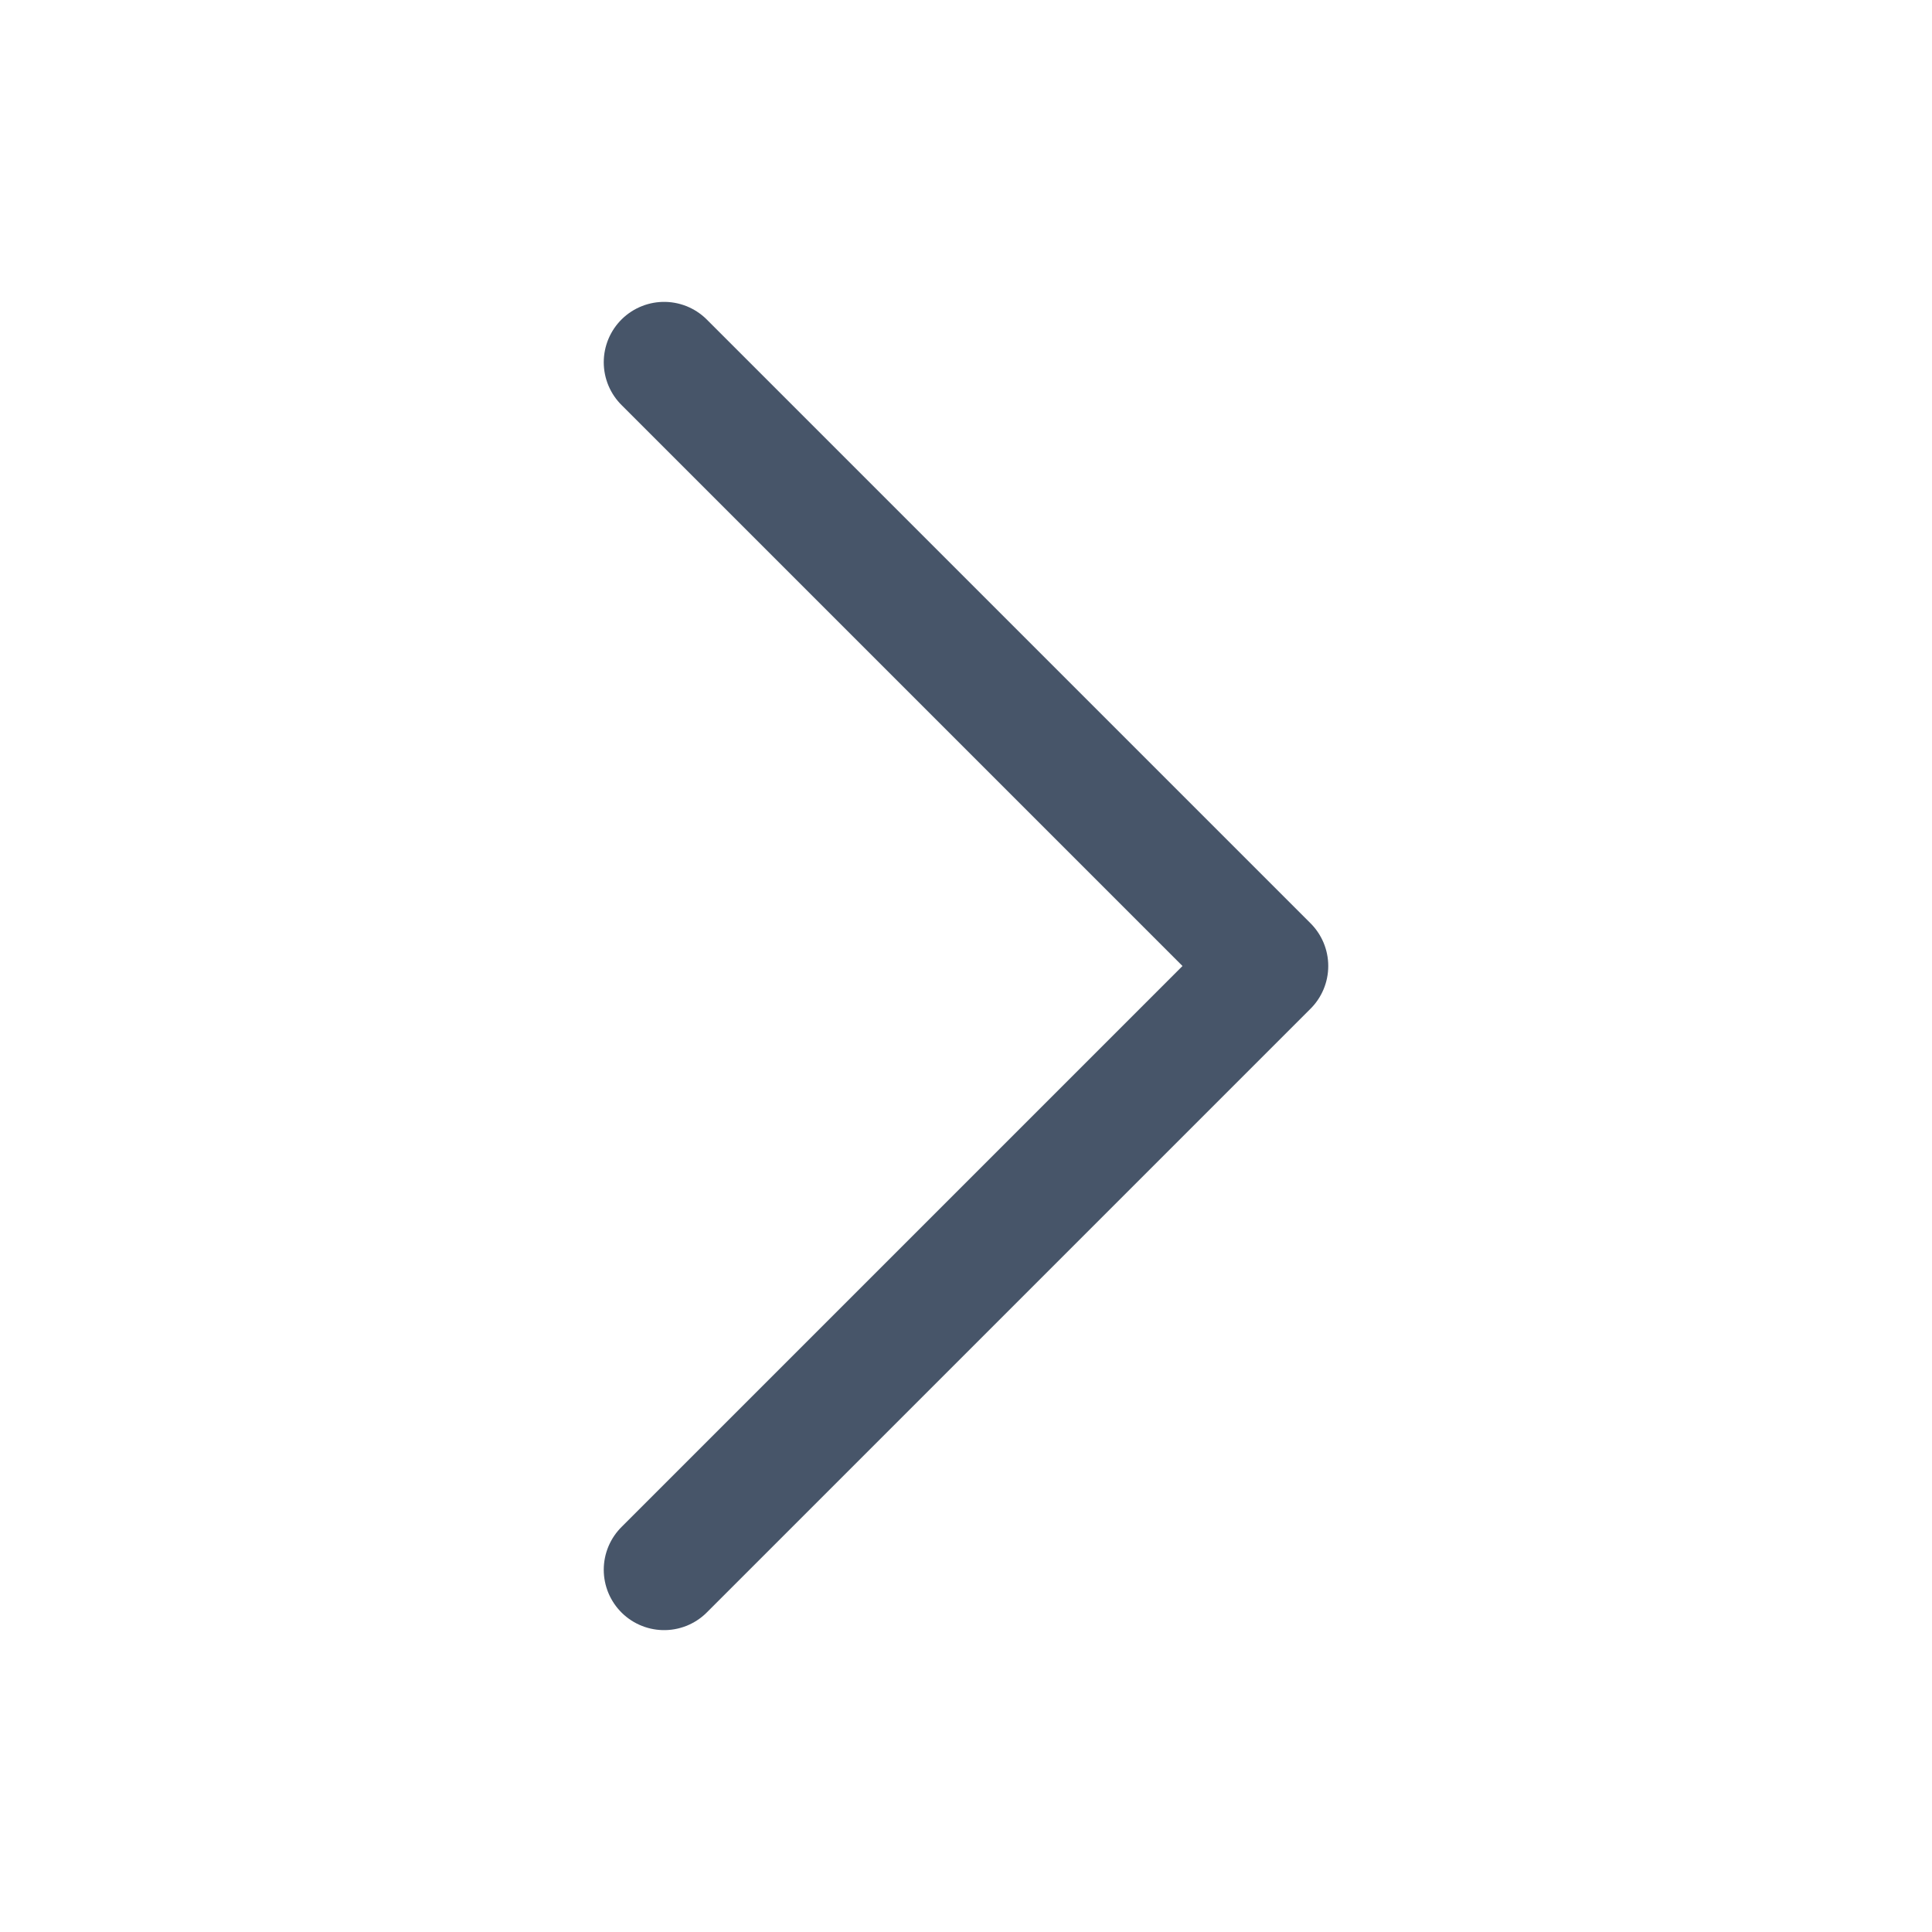
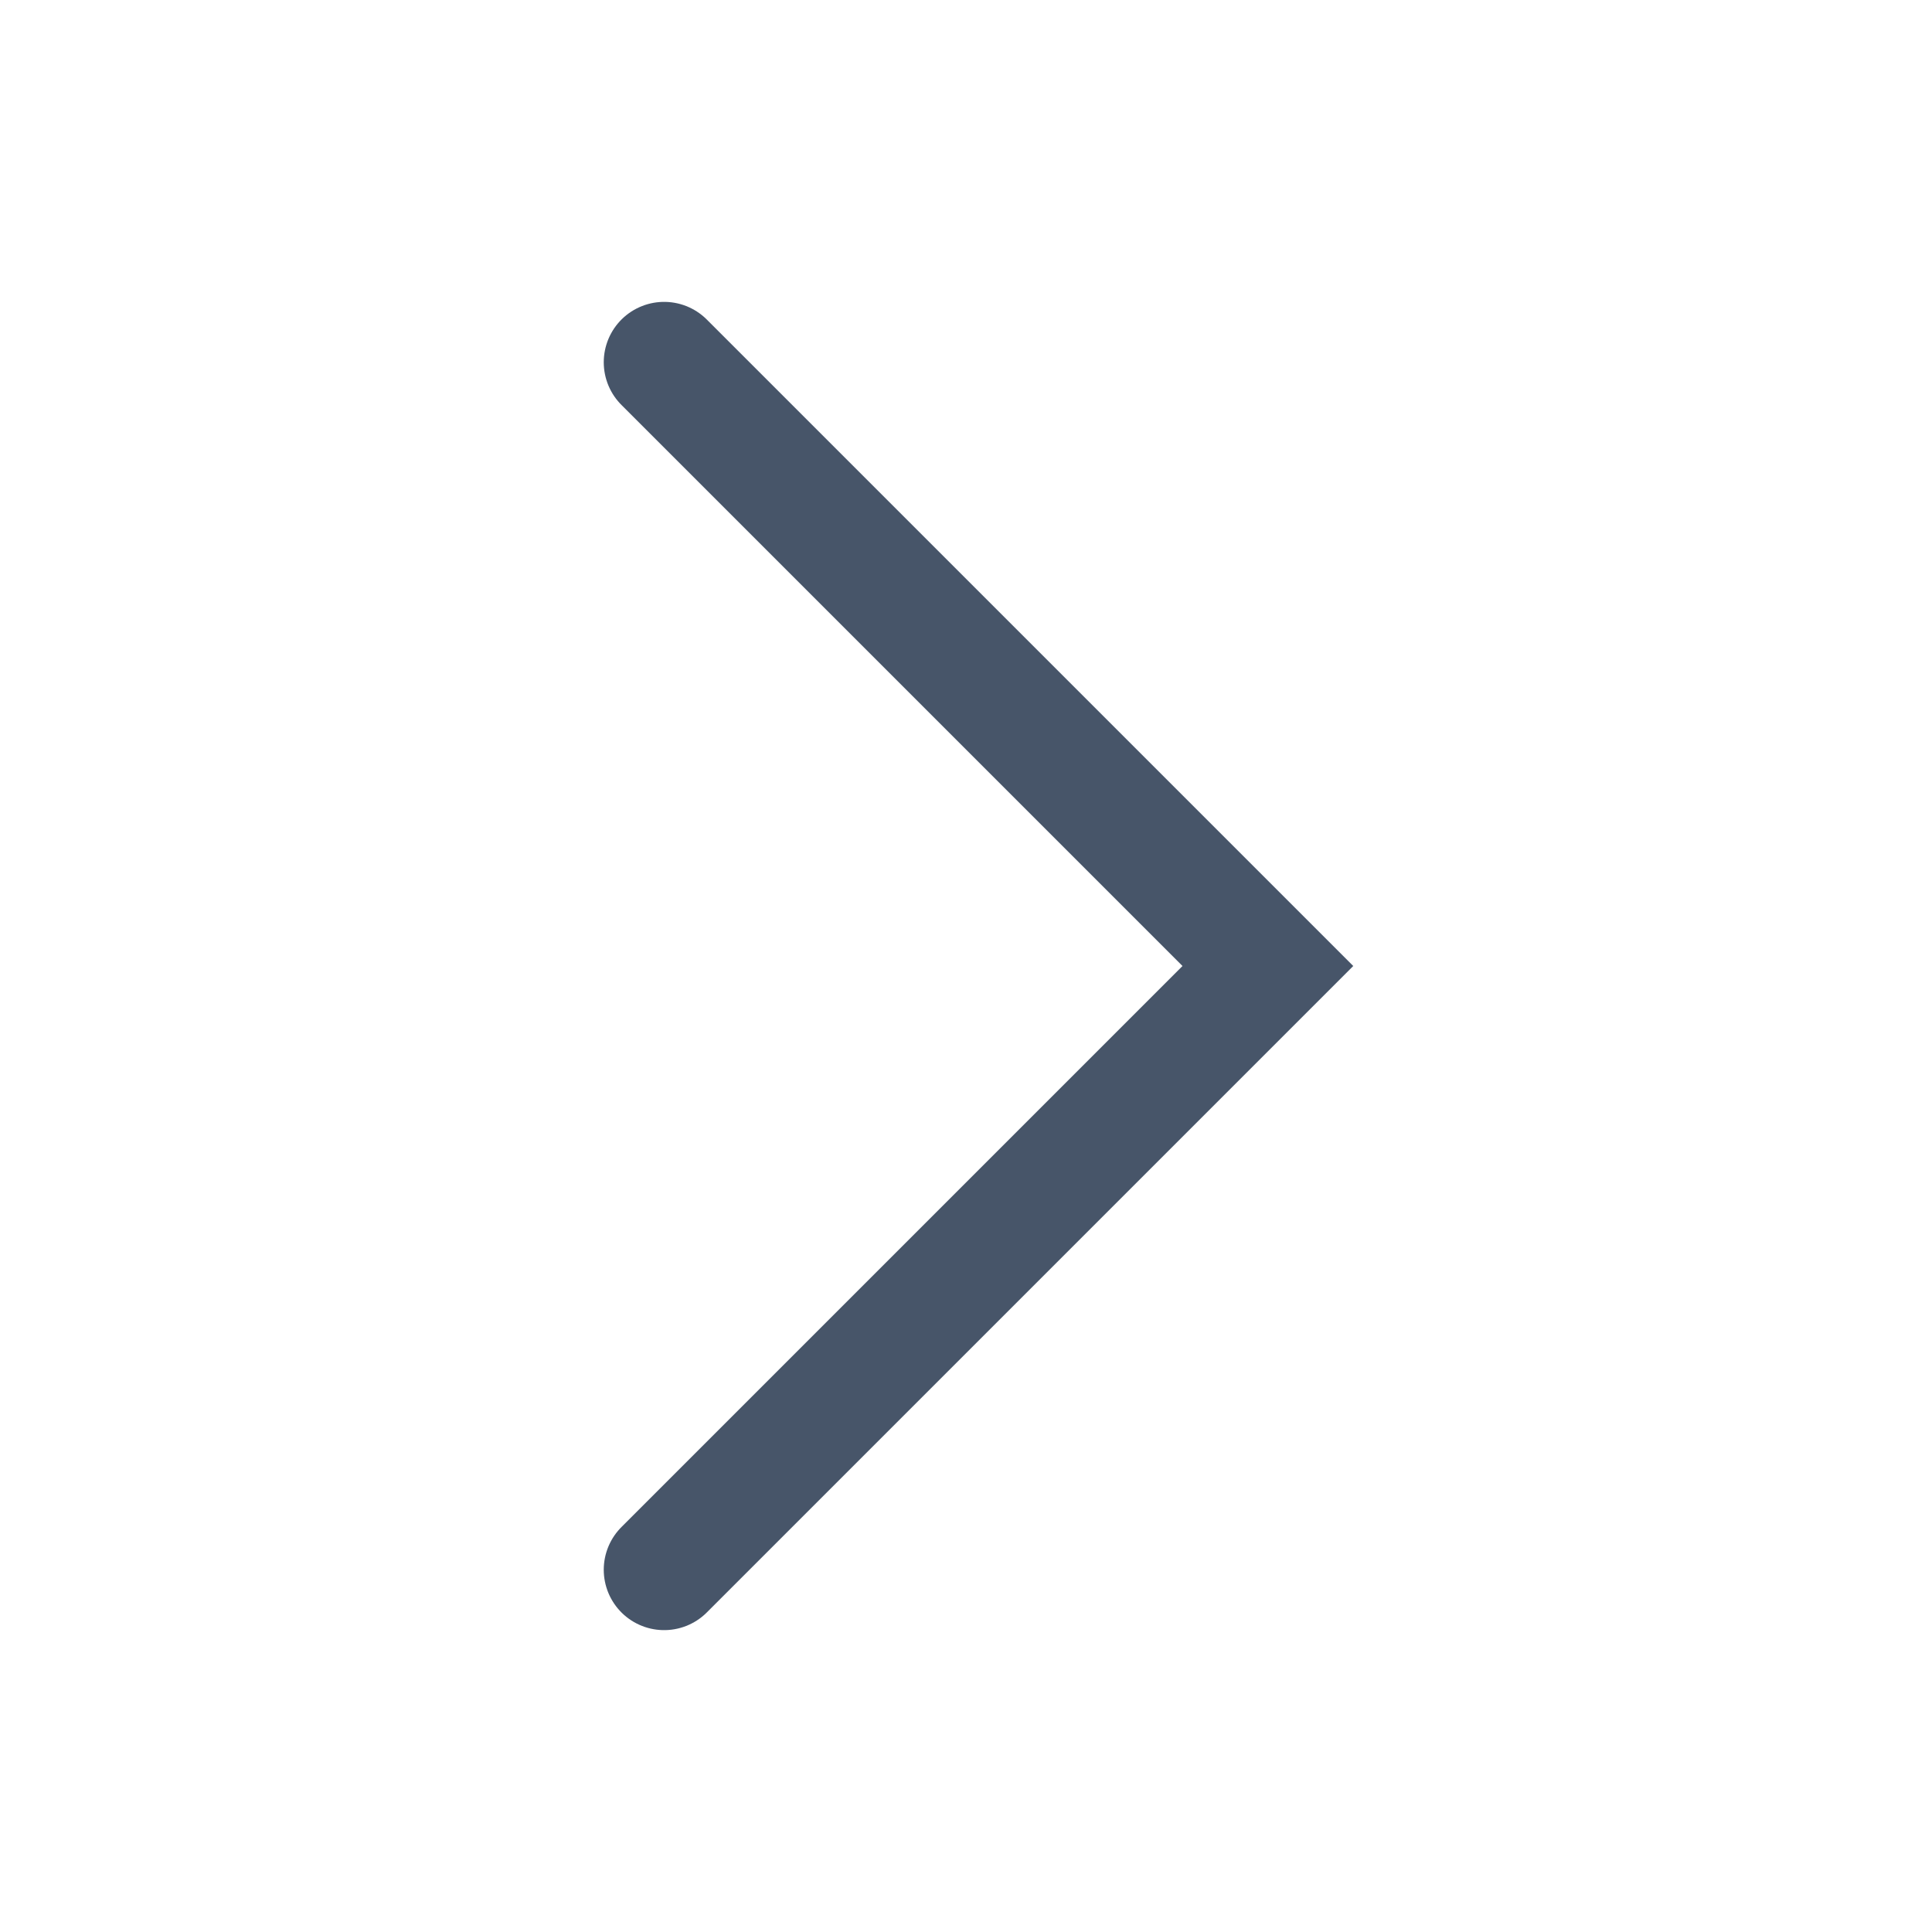
<svg xmlns="http://www.w3.org/2000/svg" fill="none" viewBox="0 0 24 24" stroke-width="1.5" stroke="#475569" class="w-5 h-5">
-   <path stroke-linecap="round" stroke-linejoin="round" d="M8.25 4.5l7.5 7.5-7.5 7.5" />
+   <path stroke-linecap="round" strokeLinejoin="round" d="M8.25 4.5l7.5 7.5-7.5 7.5" />
</svg>
